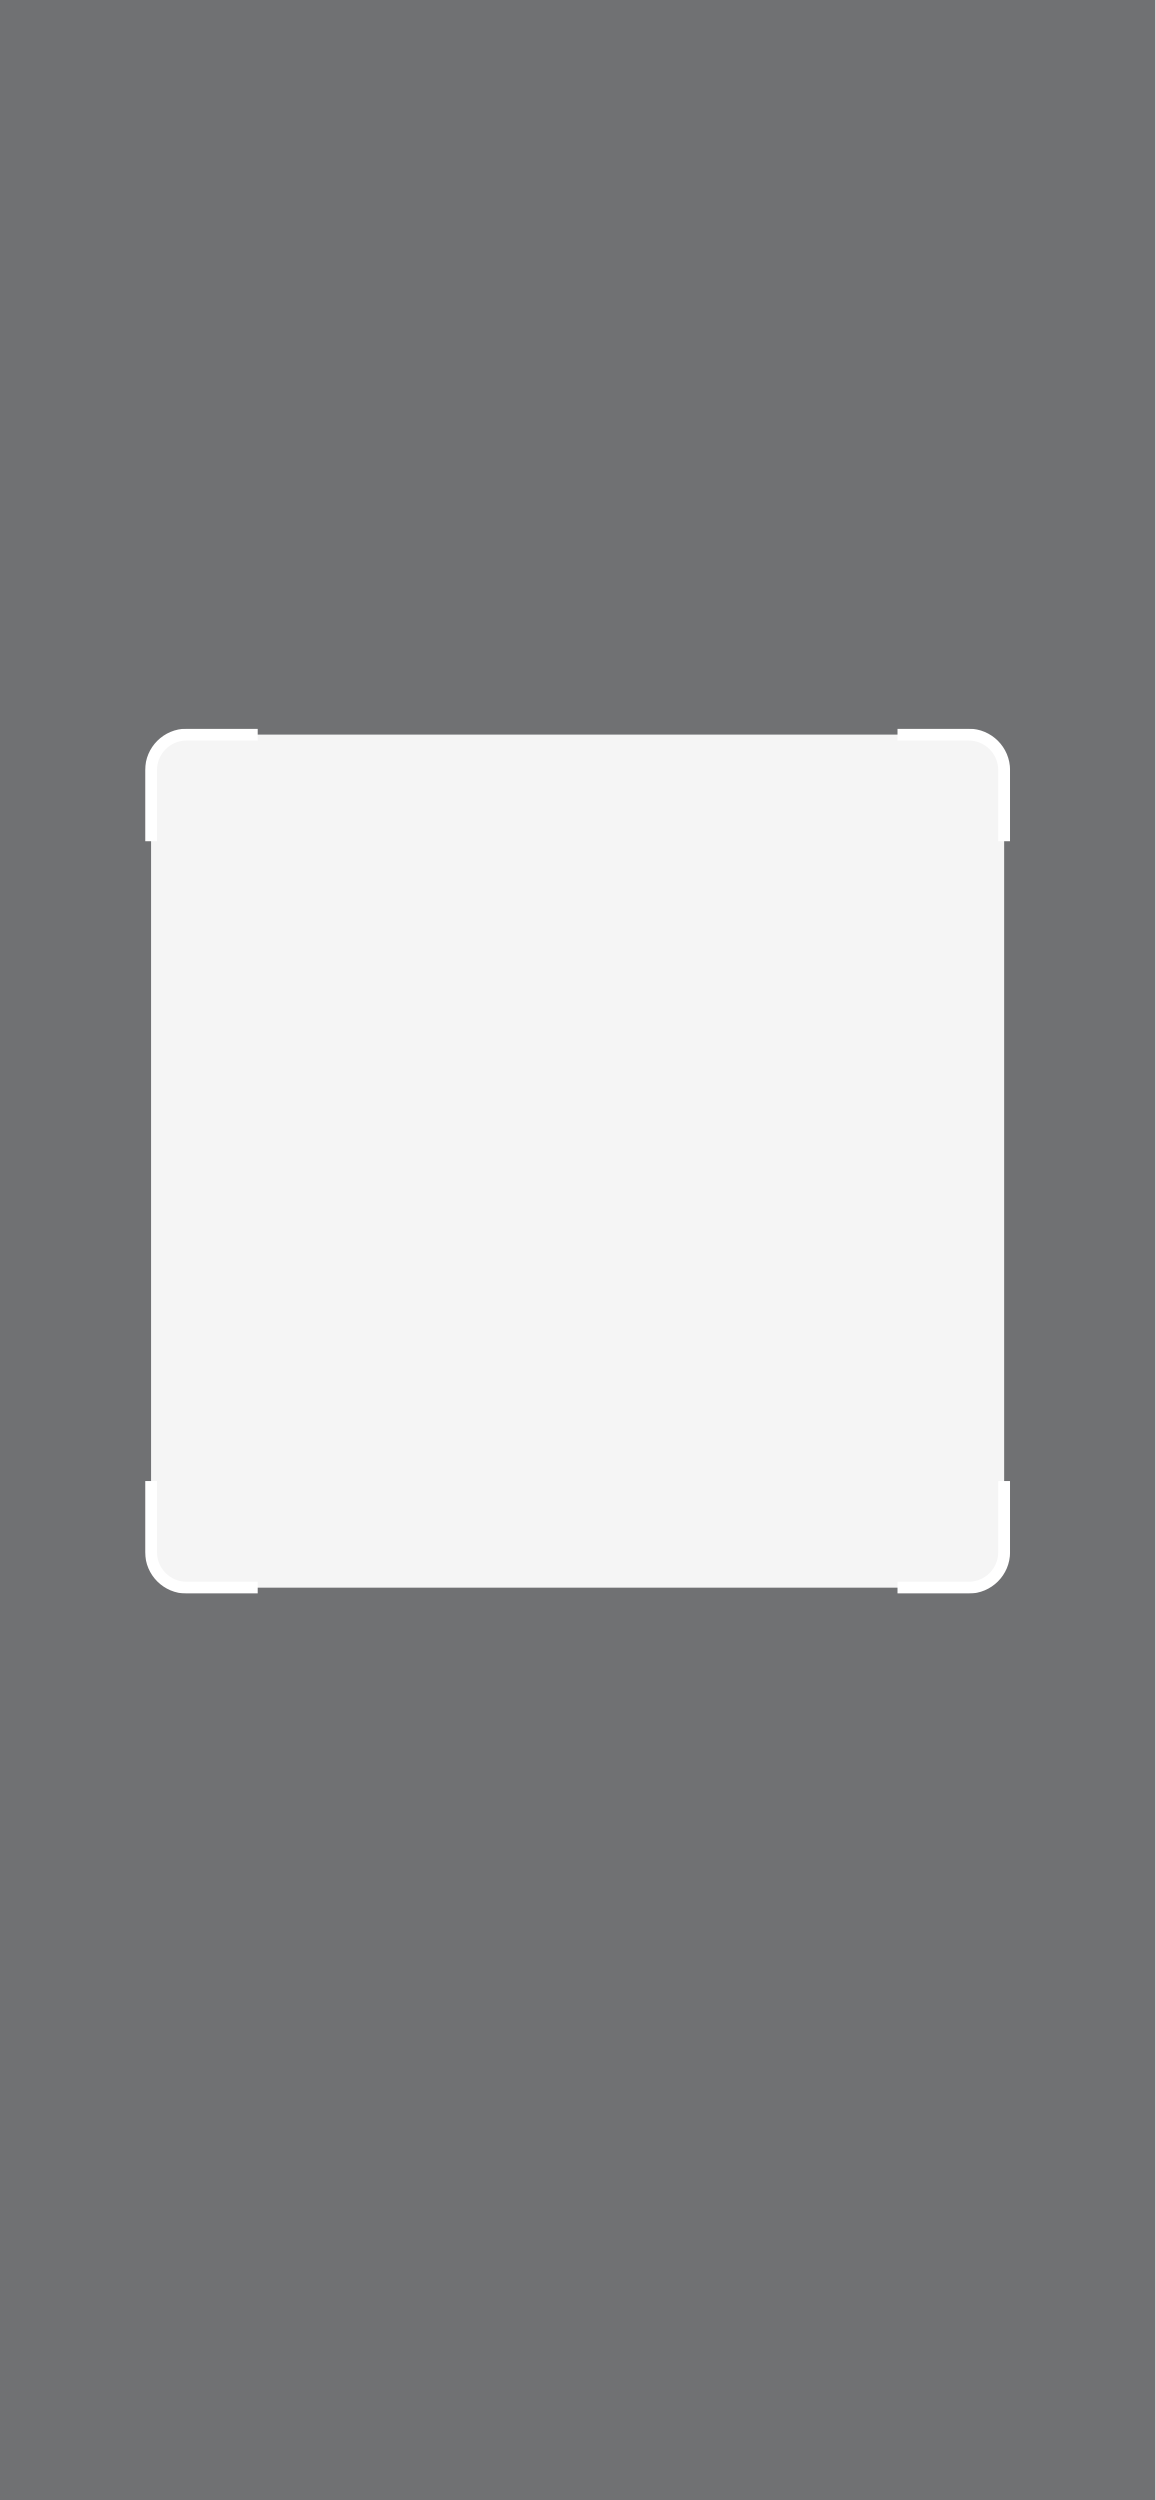
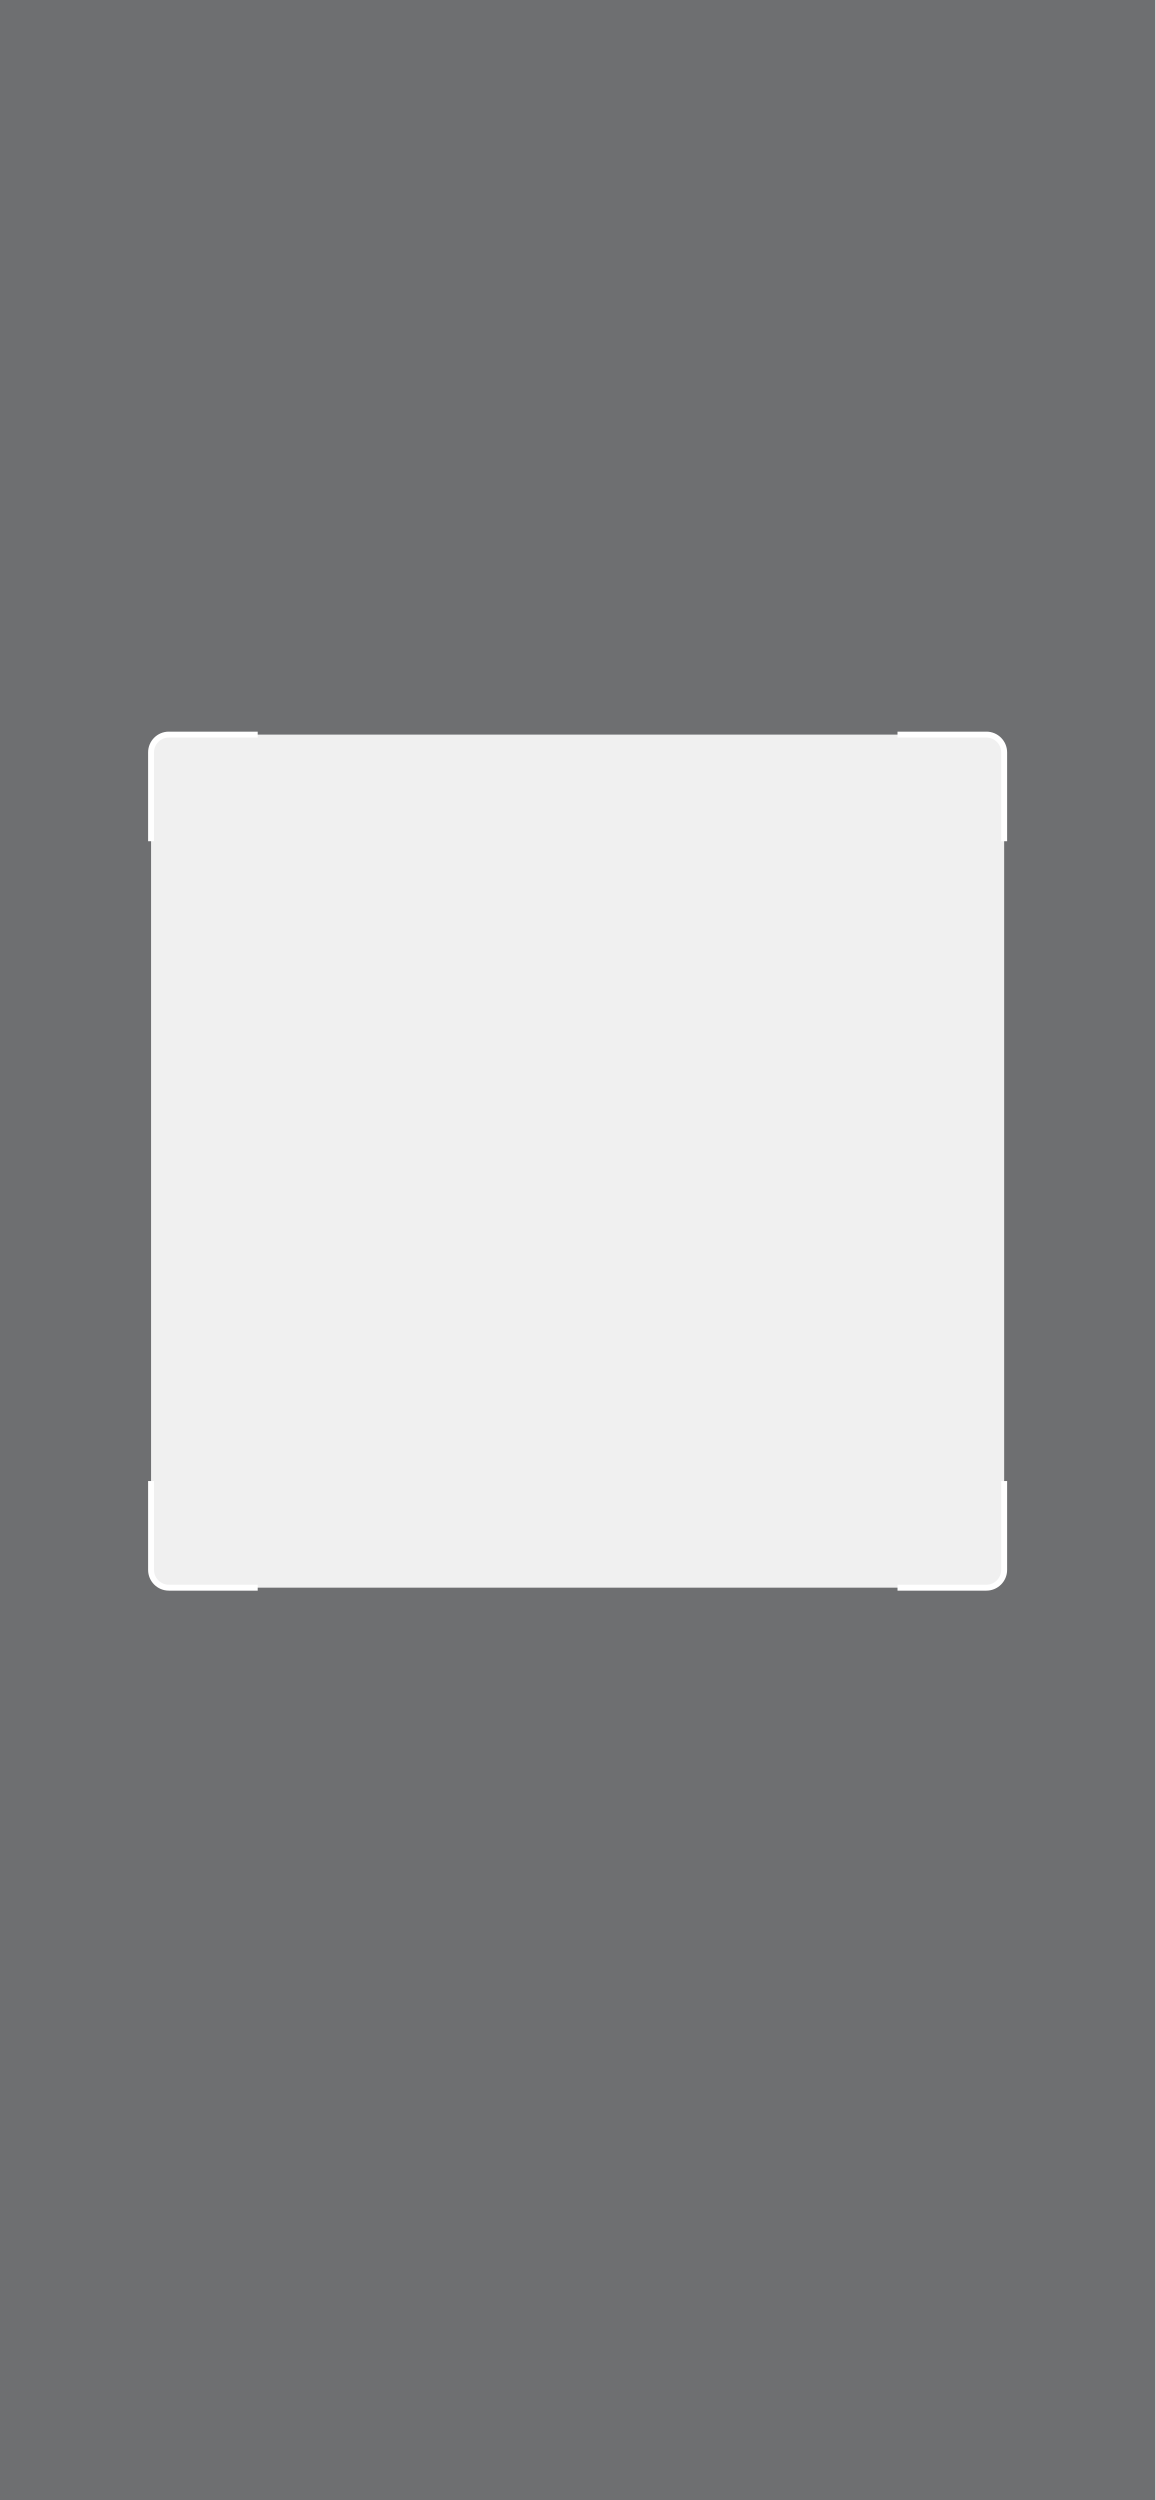
- <svg xmlns="http://www.w3.org/2000/svg" width="390" height="844" viewBox="0 0 390 844" fill="none">
-   <rect width="390" height="844" fill="#F5F5F5" />
-   <path fill-rule="evenodd" clip-rule="evenodd" d="M390 0H0V844H390V0ZM63 248C56.373 248 51 253.373 51 260V524C51 530.627 56.373 536 63 536H327C333.627 536 339 530.627 339 524V260C339 253.373 333.627 248 327 248H63Z" fill="#181A1D" fill-opacity="0.6" />
-   <mask id="mask0_0_1" style="mask-type:alpha" maskUnits="userSpaceOnUse" x="49" y="246" width="292" height="292">
-     <rect x="51" y="248" width="288" height="288" rx="12" stroke="white" stroke-width="4" />
+ <svg xmlns="http://www.w3.org/2000/svg" width="780" height="1688" viewBox="0 0 780 1688" fill="none">
+   <path fill-rule="evenodd" clip-rule="evenodd" d="M780 0H0V1688H780V0ZM114 496C107.373 496 102 501.373 102 508V1060C102 1066.63 107.373 1072 114 1072H666C672.628 1072 678 1066.63 678 1060V508C678 501.373 672.628 496 666 496H114Z" fill="#181A1D" fill-opacity="0.6" />
+   <mask id="mask0_193_2703" style="mask-type:alpha" maskUnits="userSpaceOnUse" x="100" y="494" width="580" height="580">
+     <rect x="102" y="496" width="576" height="576" rx="12" stroke="white" stroke-width="4" />
  </mask>
-   <g mask="url(#mask0_0_1)">
-     <rect x="49" y="246" width="38" height="38" fill="white" />
-     <rect x="303" y="500" width="38" height="38" fill="white" />
-     <rect x="49" y="500" width="38" height="38" fill="white" />
-     <rect x="303" y="246" width="38" height="38" fill="white" />
+   <g mask="url(#mask0_193_2703)">
+     <rect x="98" y="492" width="76" height="76" fill="white" />
+     <rect x="606" y="1000" width="76" height="76" fill="white" />
+     <rect x="98" y="1000" width="76" height="76" fill="white" />
+     <rect x="606" y="492" width="76" height="76" fill="white" />
  </g>
</svg>
